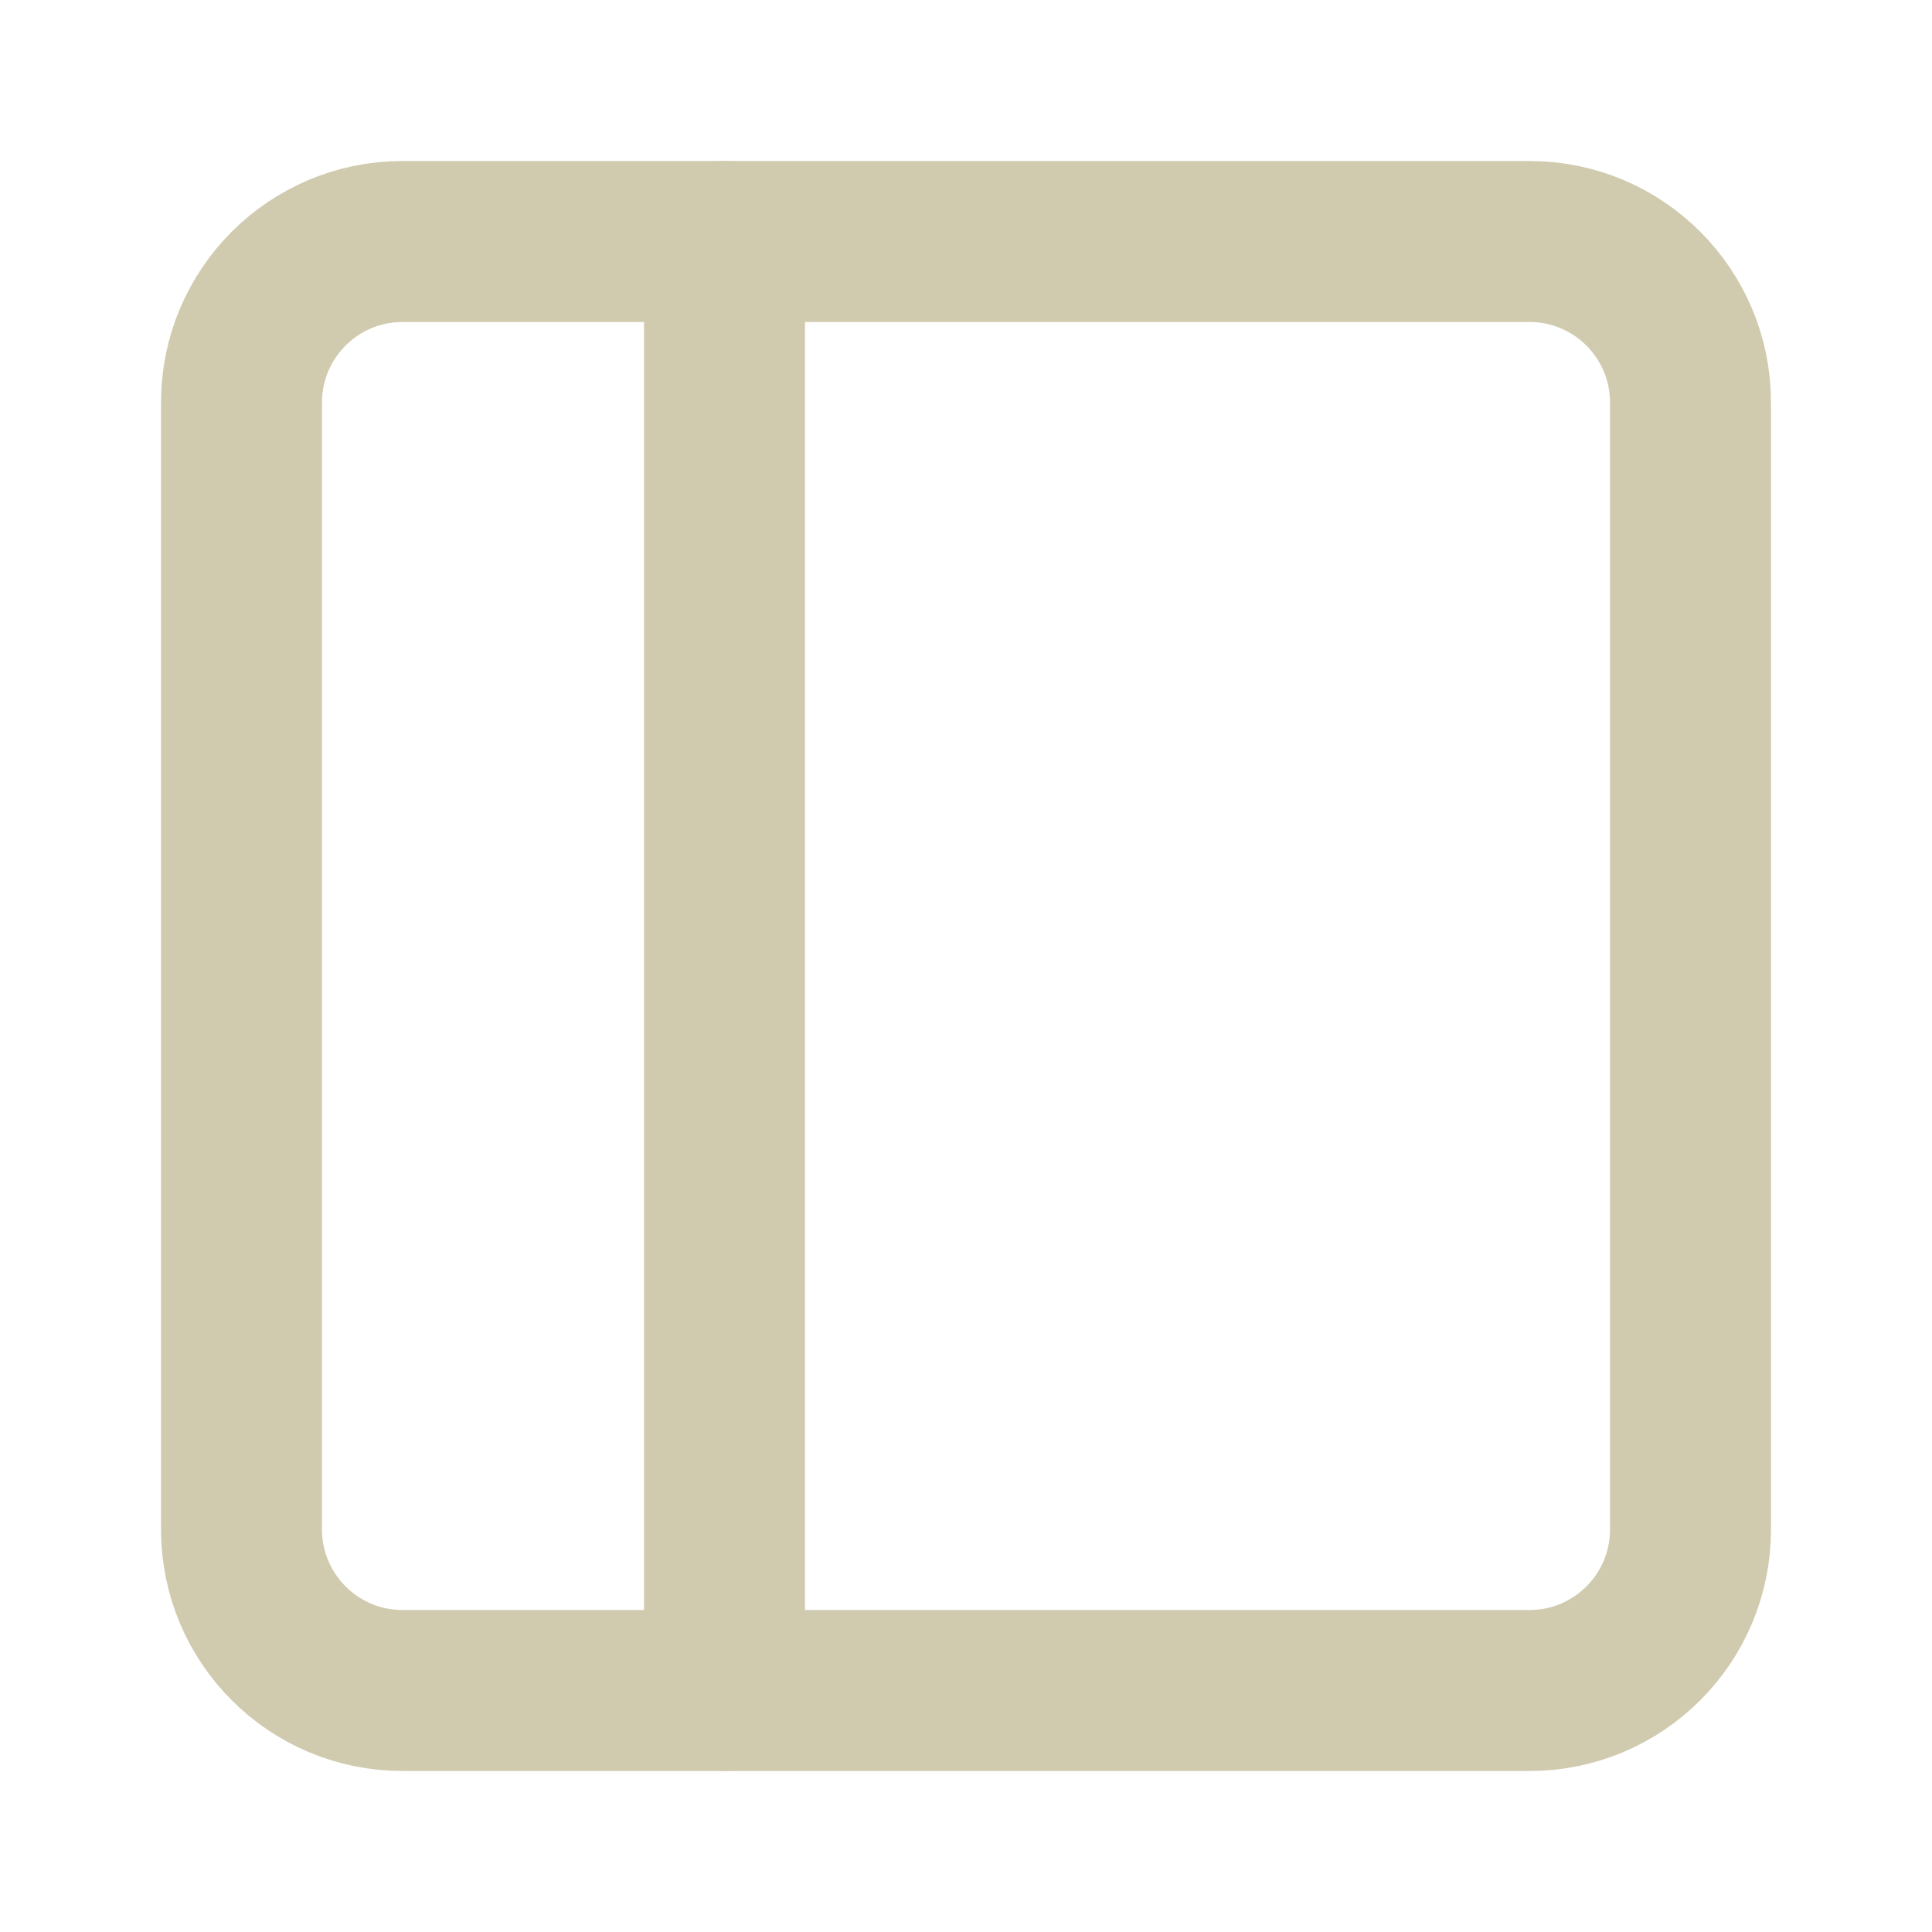
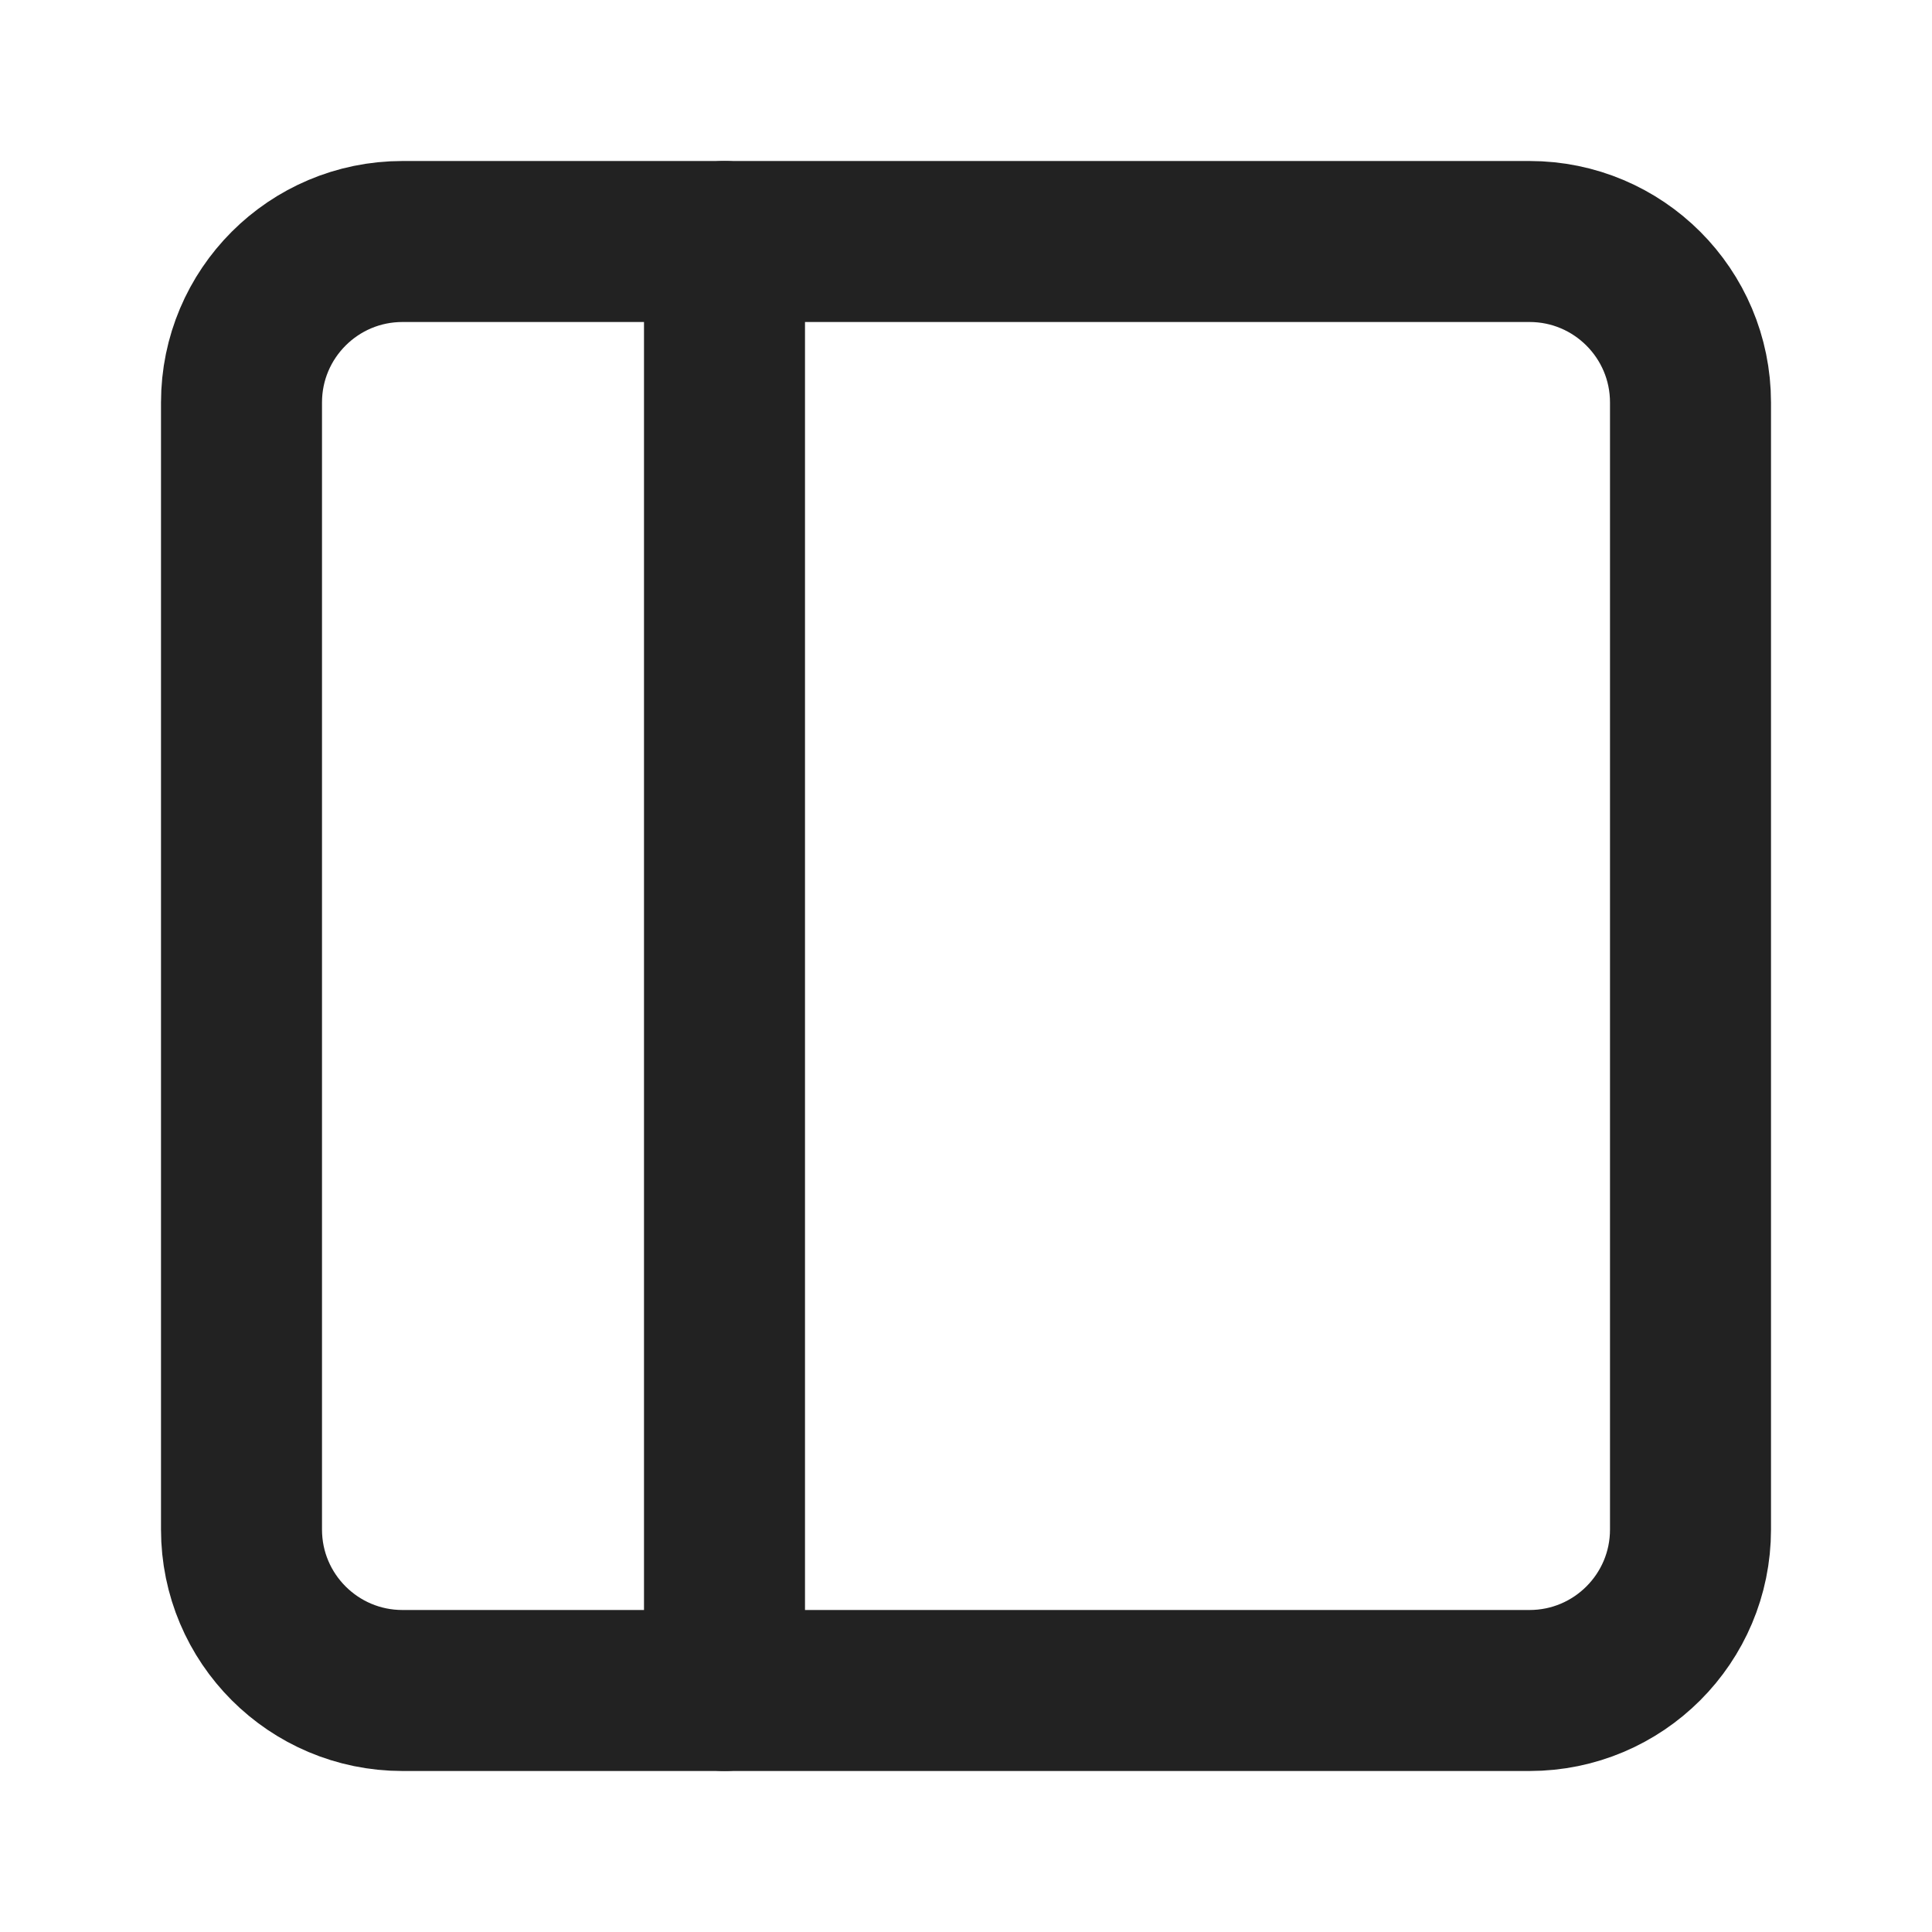
- <svg xmlns="http://www.w3.org/2000/svg" width="24" height="24" viewBox="0 0 24 24" fill="none" stroke="#d0cbaf" stroke-width="2" stroke-linecap="round" stroke-linejoin="round" class="feather feather-sidebar">
+ <svg xmlns="http://www.w3.org/2000/svg" width="24" height="24" viewBox="0 0 24 24" fill="none" stroke="#222222" stroke-width="2" stroke-linecap="round" stroke-linejoin="round" class="feather feather-sidebar">
  <rect x="3" y="3" width="18" height="18" rx="2" ry="2" />
  <line x1="9" y1="3" x2="9" y2="21" />
</svg>
